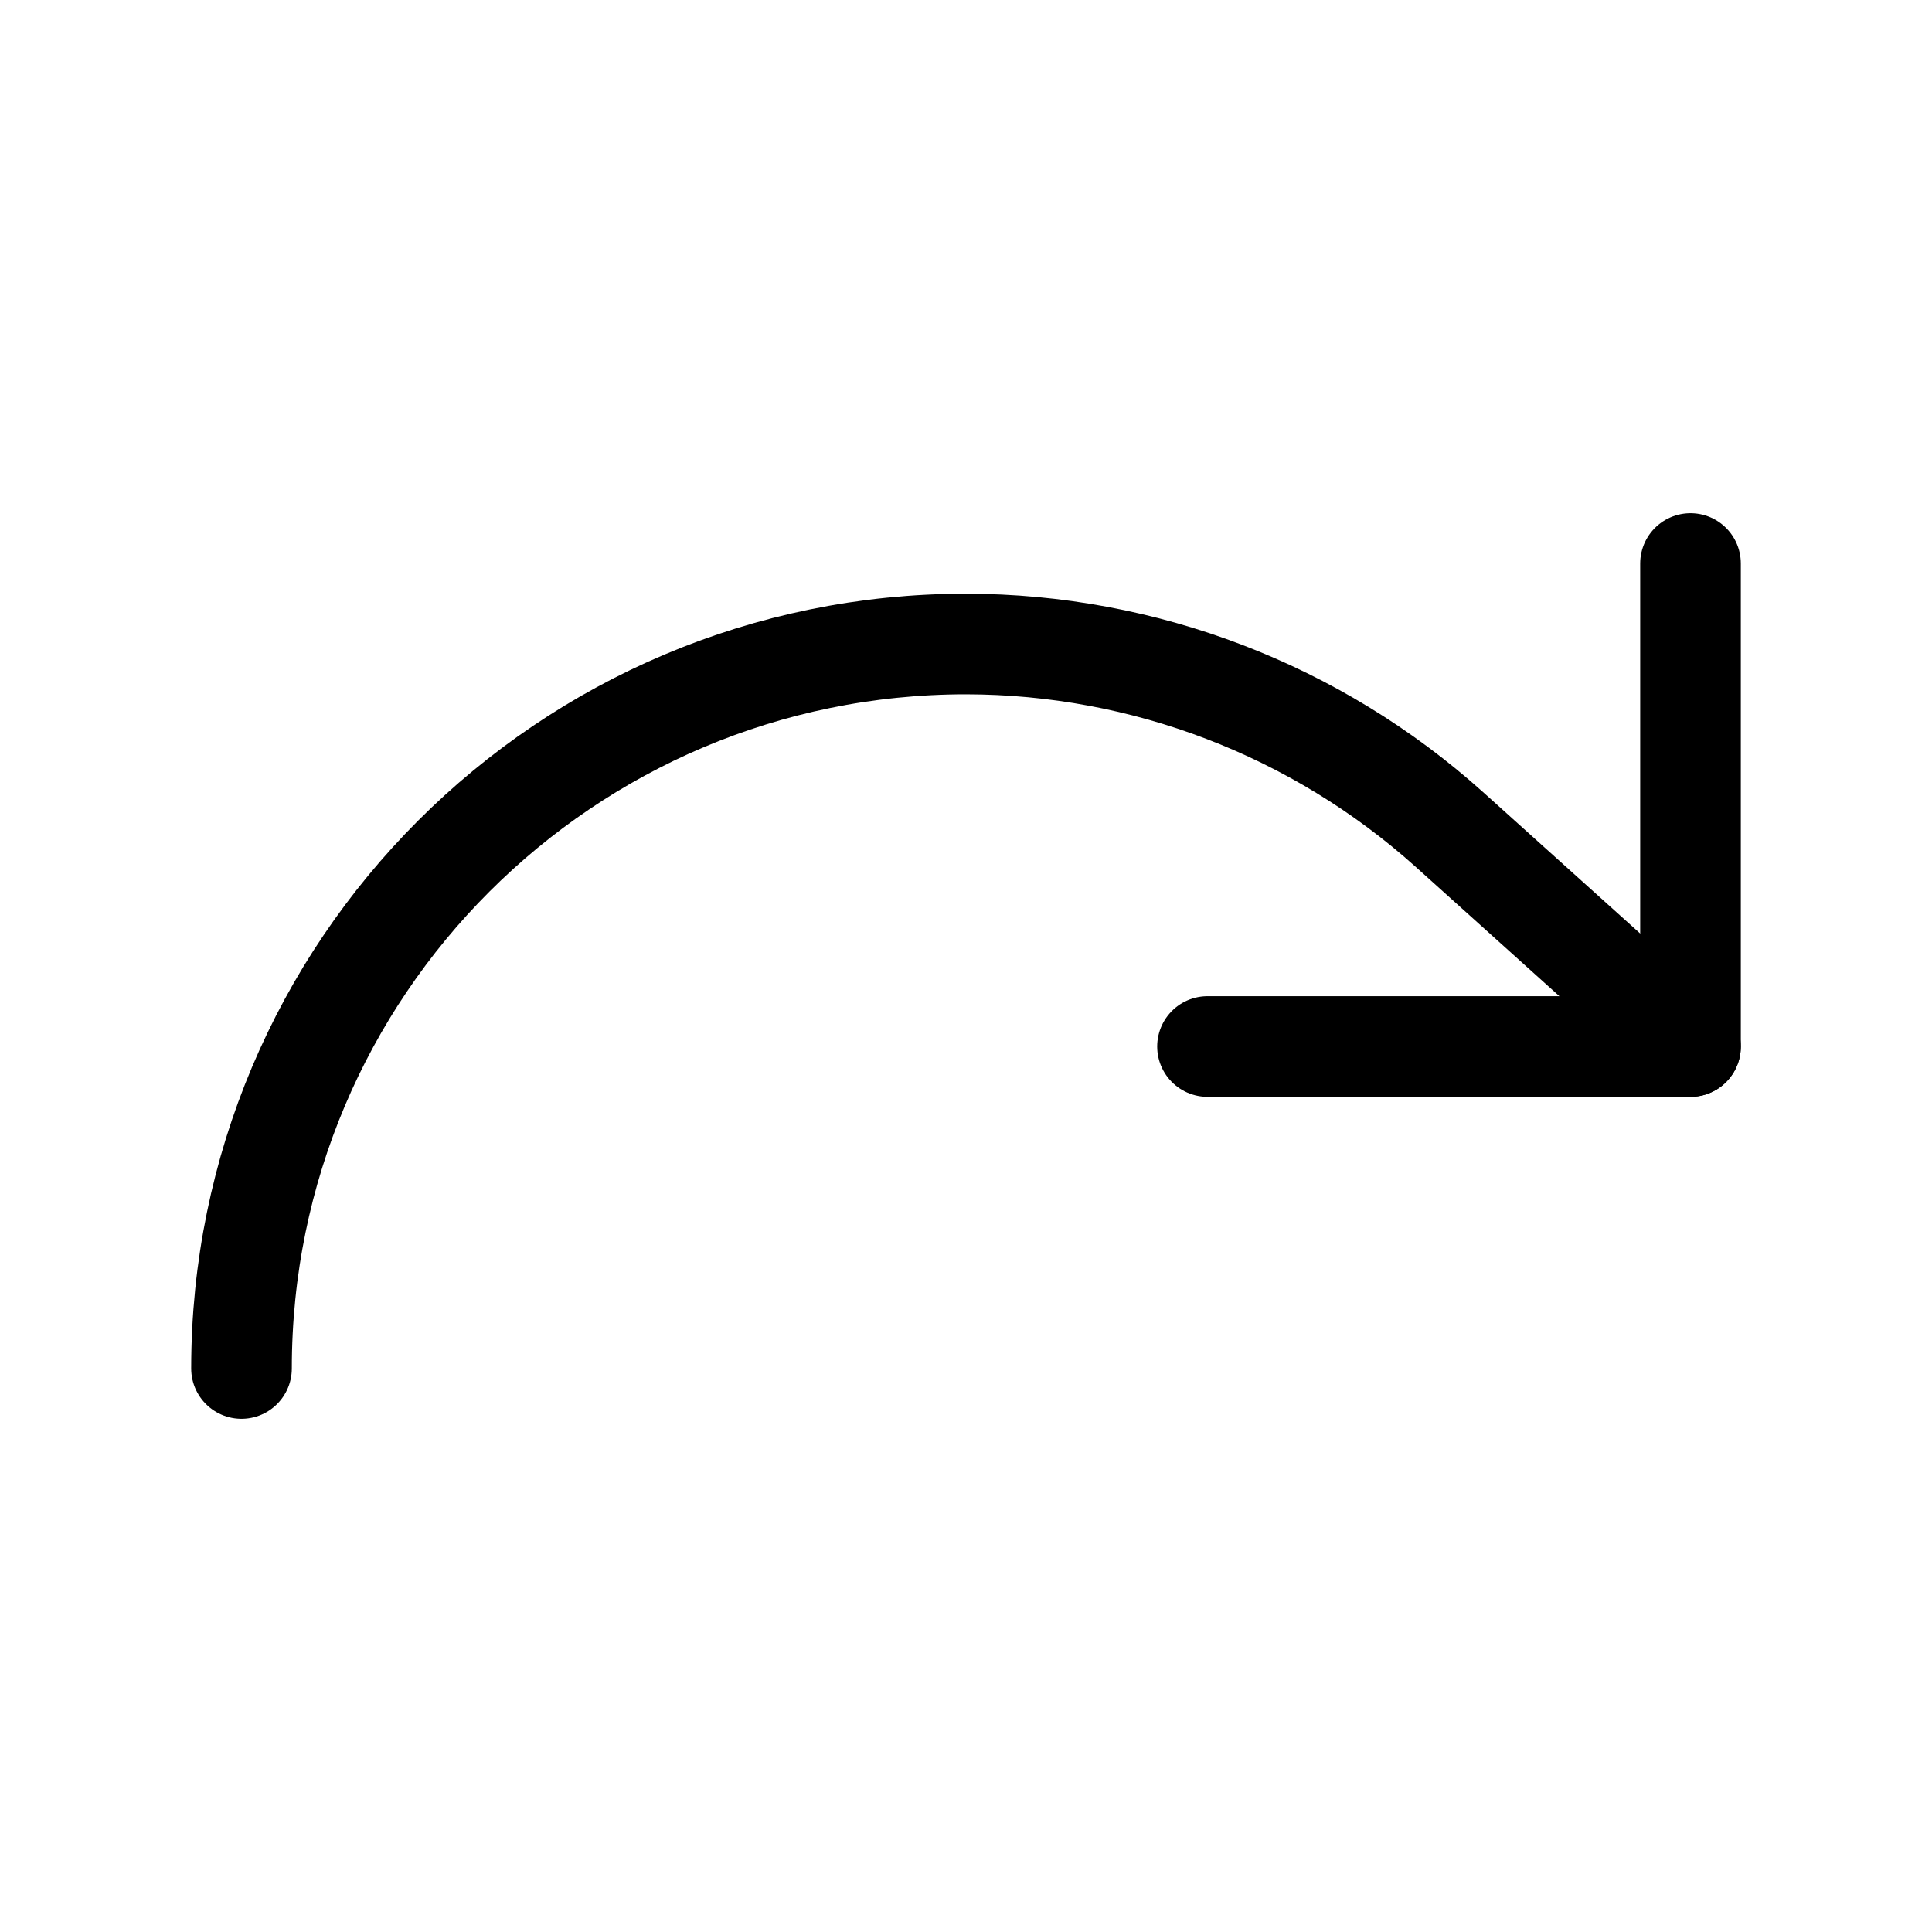
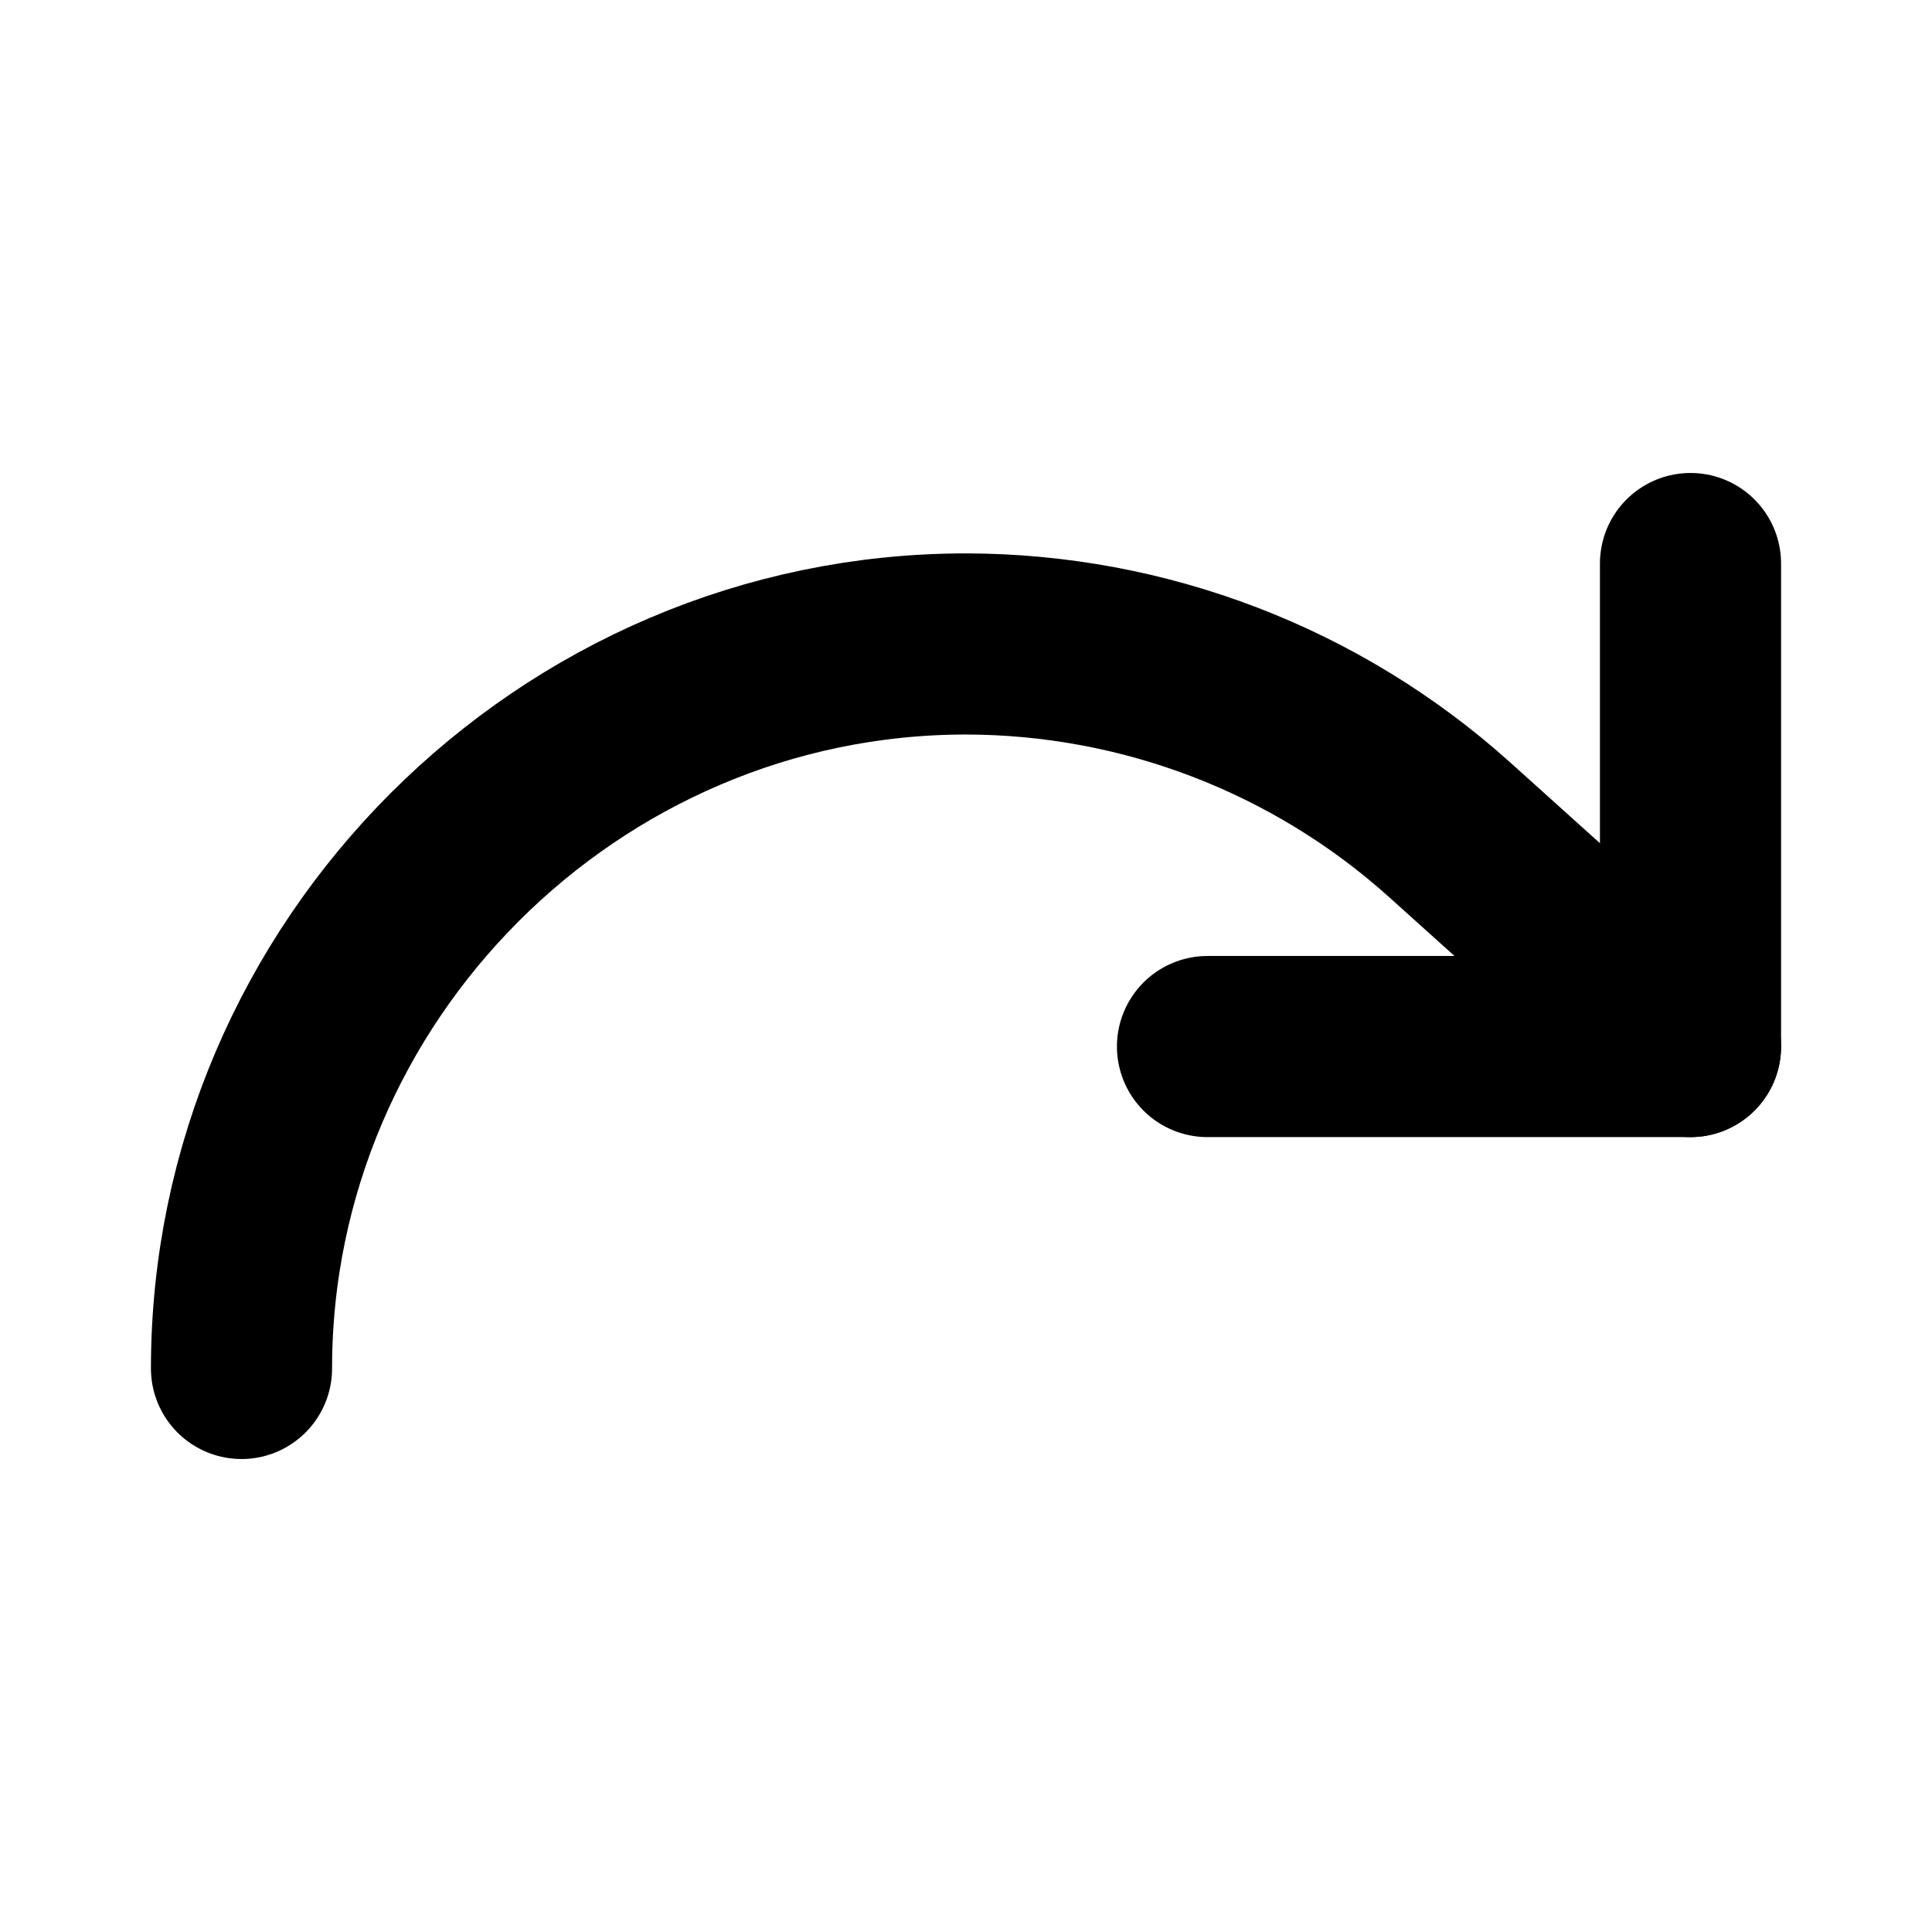
- <svg xmlns="http://www.w3.org/2000/svg" width="16" height="16" viewBox="0 0 24 24" fill="none" stroke="#000000" stroke-width="1.25" stroke-linecap="round" stroke-linejoin="round" class="lucide lucide-redo-icon lucide-redo">
-   <path d="M21 7v6h-6" />
-   <path d="M3 17a9 9 0 0 1 9-9 9 9 0 0 1 6 2.3l3 2.7" />
+ <svg xmlns="http://www.w3.org/2000/svg" width="100%" height="100%" viewBox="0 0 16 16" version="1.1" xml:space="preserve" style="fill-rule:evenodd;clip-rule:evenodd;stroke-linecap:round;stroke-linejoin:round;">
+   <path d="M14,4.667L14,8.667L10,8.667" style="fill:none;fill-rule:nonzero;stroke:#000;stroke-width:1.5px;" />
+   <path d="M2,11.333C2,8.042 4.708,5.333 8,5.333C9.476,5.335 10.901,5.881 12,6.867L14,8.667" style="fill:none;fill-rule:nonzero;stroke:#000;stroke-width:1.5px;" />
</svg>
